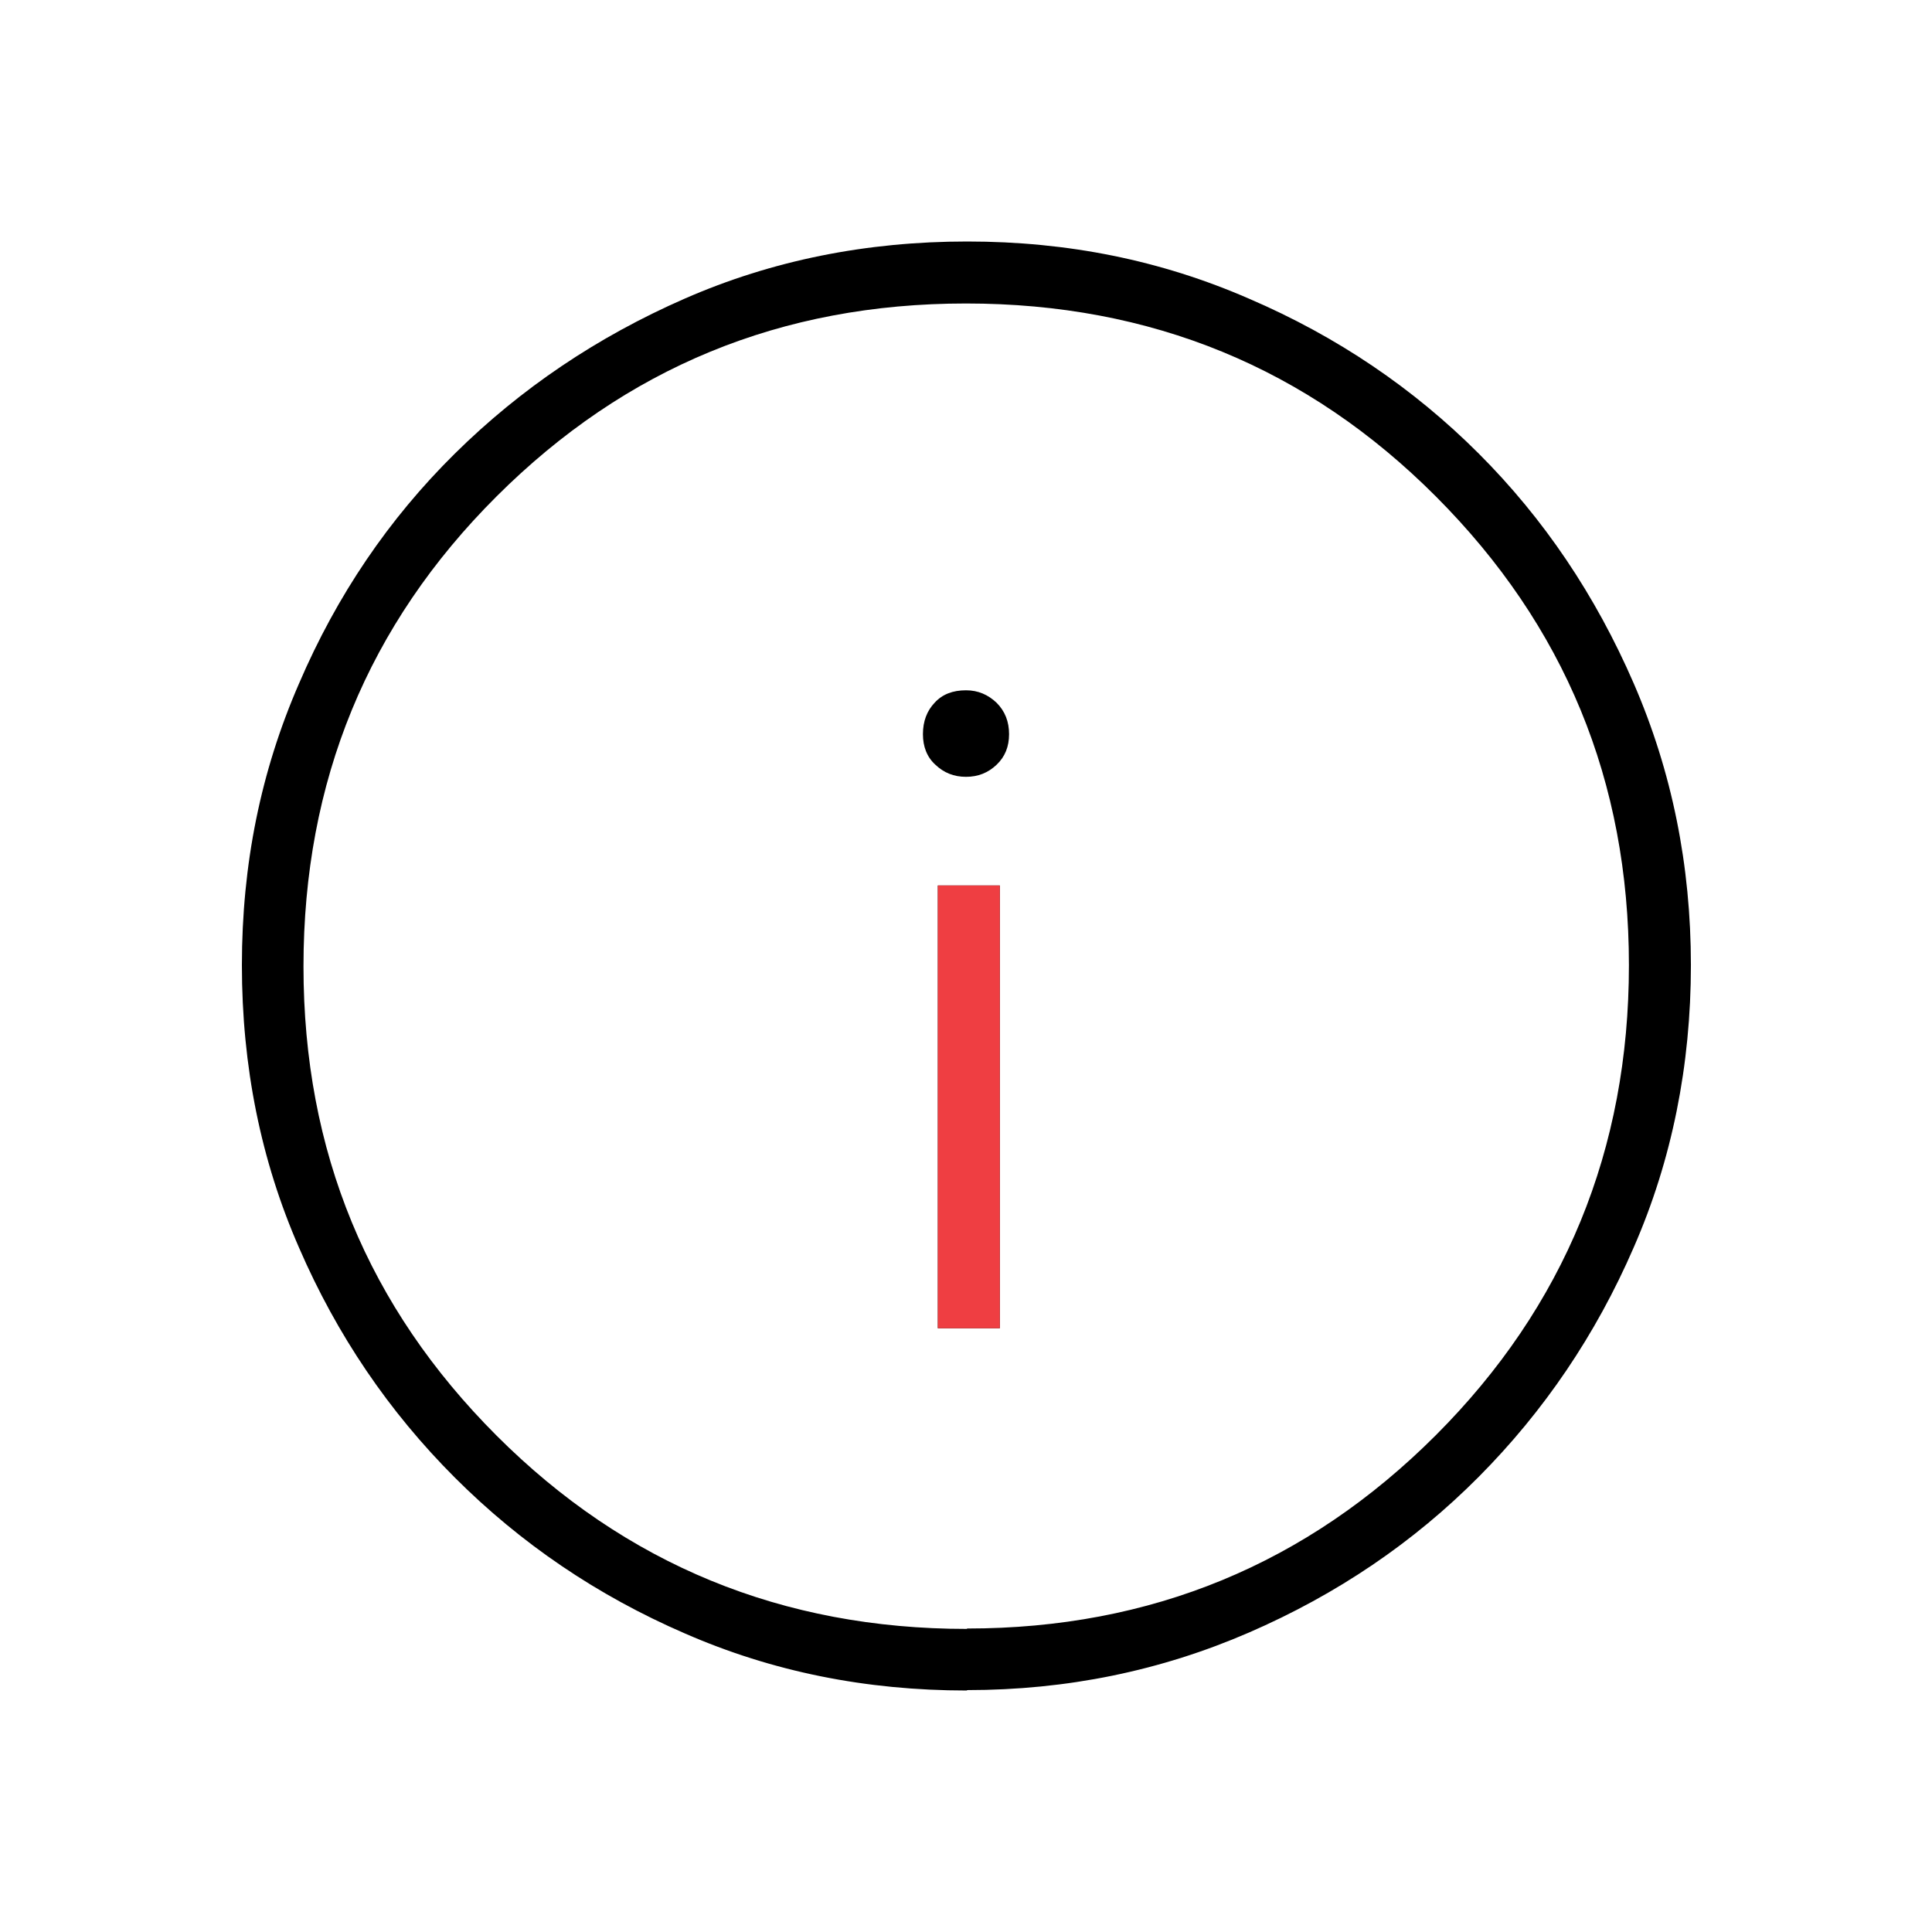
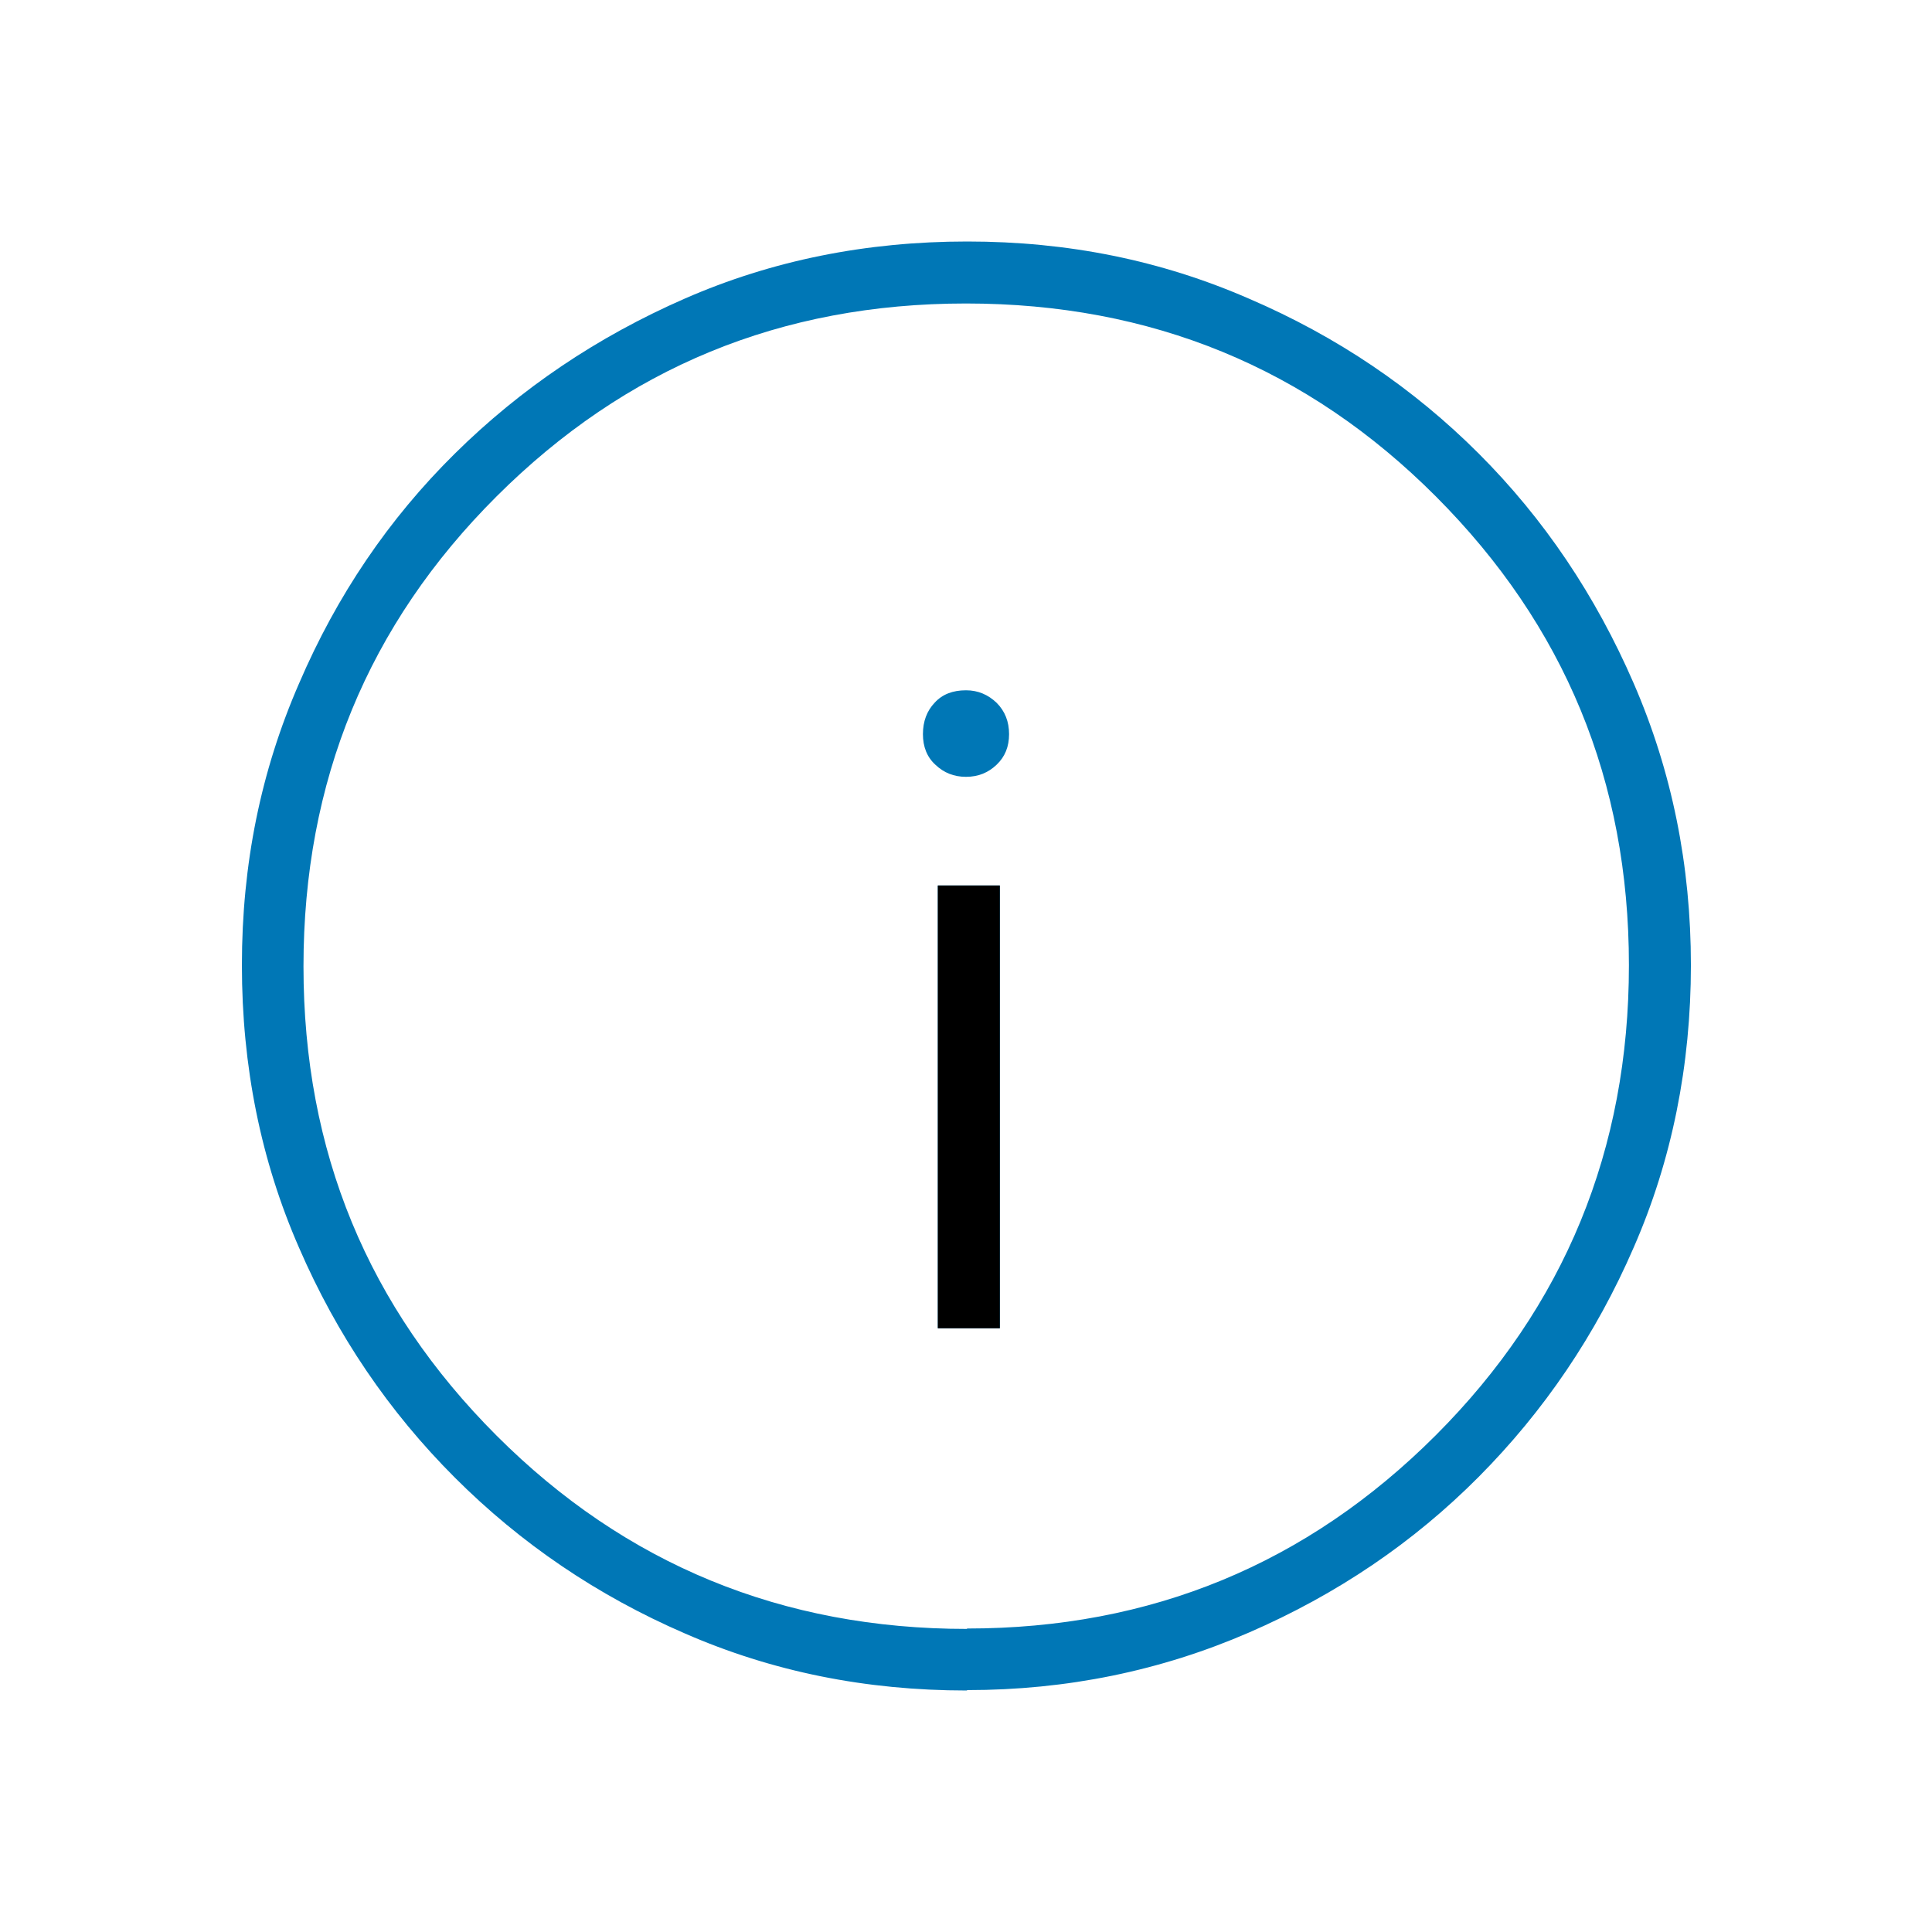
<svg xmlns="http://www.w3.org/2000/svg" id="a" viewBox="0 0 48 48">
  <defs>
-     <style>.c{fill:#ef3e42;}</style>
+     <style>.c{fill:#0077b6;}</style>
  </defs>
  <g id="b">
-     <path d="M23.3,33h1.54v-11h-1.54v11ZM24,19.3c.3,0,.55-.1.76-.3.21-.2.31-.45.31-.76s-.1-.57-.31-.78c-.21-.2-.46-.31-.76-.31-.33,0-.59.1-.78.31-.19.2-.29.46-.29.78,0,.31.1.57.31.76.21.2.46.3.76.3ZM24.02,42c-2.51,0-4.84-.47-7.01-1.42-2.17-.94-4.07-2.23-5.71-3.87-1.64-1.64-2.93-3.54-3.87-5.71-.95-2.17-1.42-4.51-1.42-7.02s.47-4.82,1.42-7c.94-2.19,2.23-4.09,3.87-5.71,1.64-1.62,3.54-2.9,5.71-3.85,2.17-.95,4.51-1.42,7.02-1.42s4.82.47,7,1.42c2.19.94,4.09,2.23,5.71,3.85,1.62,1.62,2.9,3.52,3.85,5.71.95,2.19,1.42,4.52,1.42,7s-.47,4.84-1.42,7.01c-.94,2.17-2.23,4.07-3.85,5.7-1.62,1.63-3.52,2.92-5.71,3.87-2.19.95-4.52,1.43-7,1.43ZM24.03,40.46c4.56,0,8.44-1.6,11.64-4.8,3.2-3.2,4.8-7.1,4.8-11.68s-1.6-8.44-4.79-11.64c-3.19-3.2-7.08-4.8-11.68-4.8s-8.46,1.6-11.66,4.79c-3.2,3.19-4.8,7.08-4.8,11.68s1.6,8.46,4.8,11.66c3.2,3.2,7.1,4.8,11.68,4.8Z" />
-     <rect class="c" x="23.3" y="22" width="1.54" height="11" />
+     <path class="c" d="M23.3,33h1.54v-11h-1.54v11ZM24,19.3c.3,0,.55-.1.76-.3.21-.2.31-.45.31-.76s-.1-.57-.31-.78c-.21-.2-.46-.31-.76-.31-.33,0-.59.1-.78.31-.19.2-.29.46-.29.78,0,.31.1.57.31.76.21.2.46.3.76.3ZM24.02,42c-2.51,0-4.84-.47-7.01-1.42-2.17-.94-4.07-2.23-5.71-3.87-1.64-1.64-2.93-3.54-3.87-5.71-.95-2.17-1.42-4.51-1.42-7.02s.47-4.82,1.42-7c.94-2.19,2.23-4.09,3.87-5.71,1.64-1.62,3.54-2.9,5.71-3.85,2.17-.95,4.51-1.42,7.02-1.42s4.82.47,7,1.42c2.19.94,4.09,2.23,5.71,3.85,1.62,1.62,2.9,3.52,3.85,5.71.95,2.19,1.42,4.52,1.42,7s-.47,4.84-1.42,7.01c-.94,2.17-2.23,4.07-3.85,5.7-1.62,1.63-3.52,2.92-5.71,3.87-2.19.95-4.52,1.43-7,1.43ZM24.03,40.46c4.56,0,8.44-1.6,11.64-4.8,3.2-3.2,4.8-7.1,4.8-11.68s-1.6-8.44-4.79-11.64c-3.19-3.2-7.08-4.8-11.68-4.8s-8.46,1.6-11.66,4.79c-3.2,3.19-4.8,7.08-4.8,11.68s1.6,8.46,4.8,11.66c3.2,3.2,7.1,4.8,11.68,4.8Z" />
+     <rect x="23.3" y="22" width="1.54" height="11" />
  </g>
</svg>
